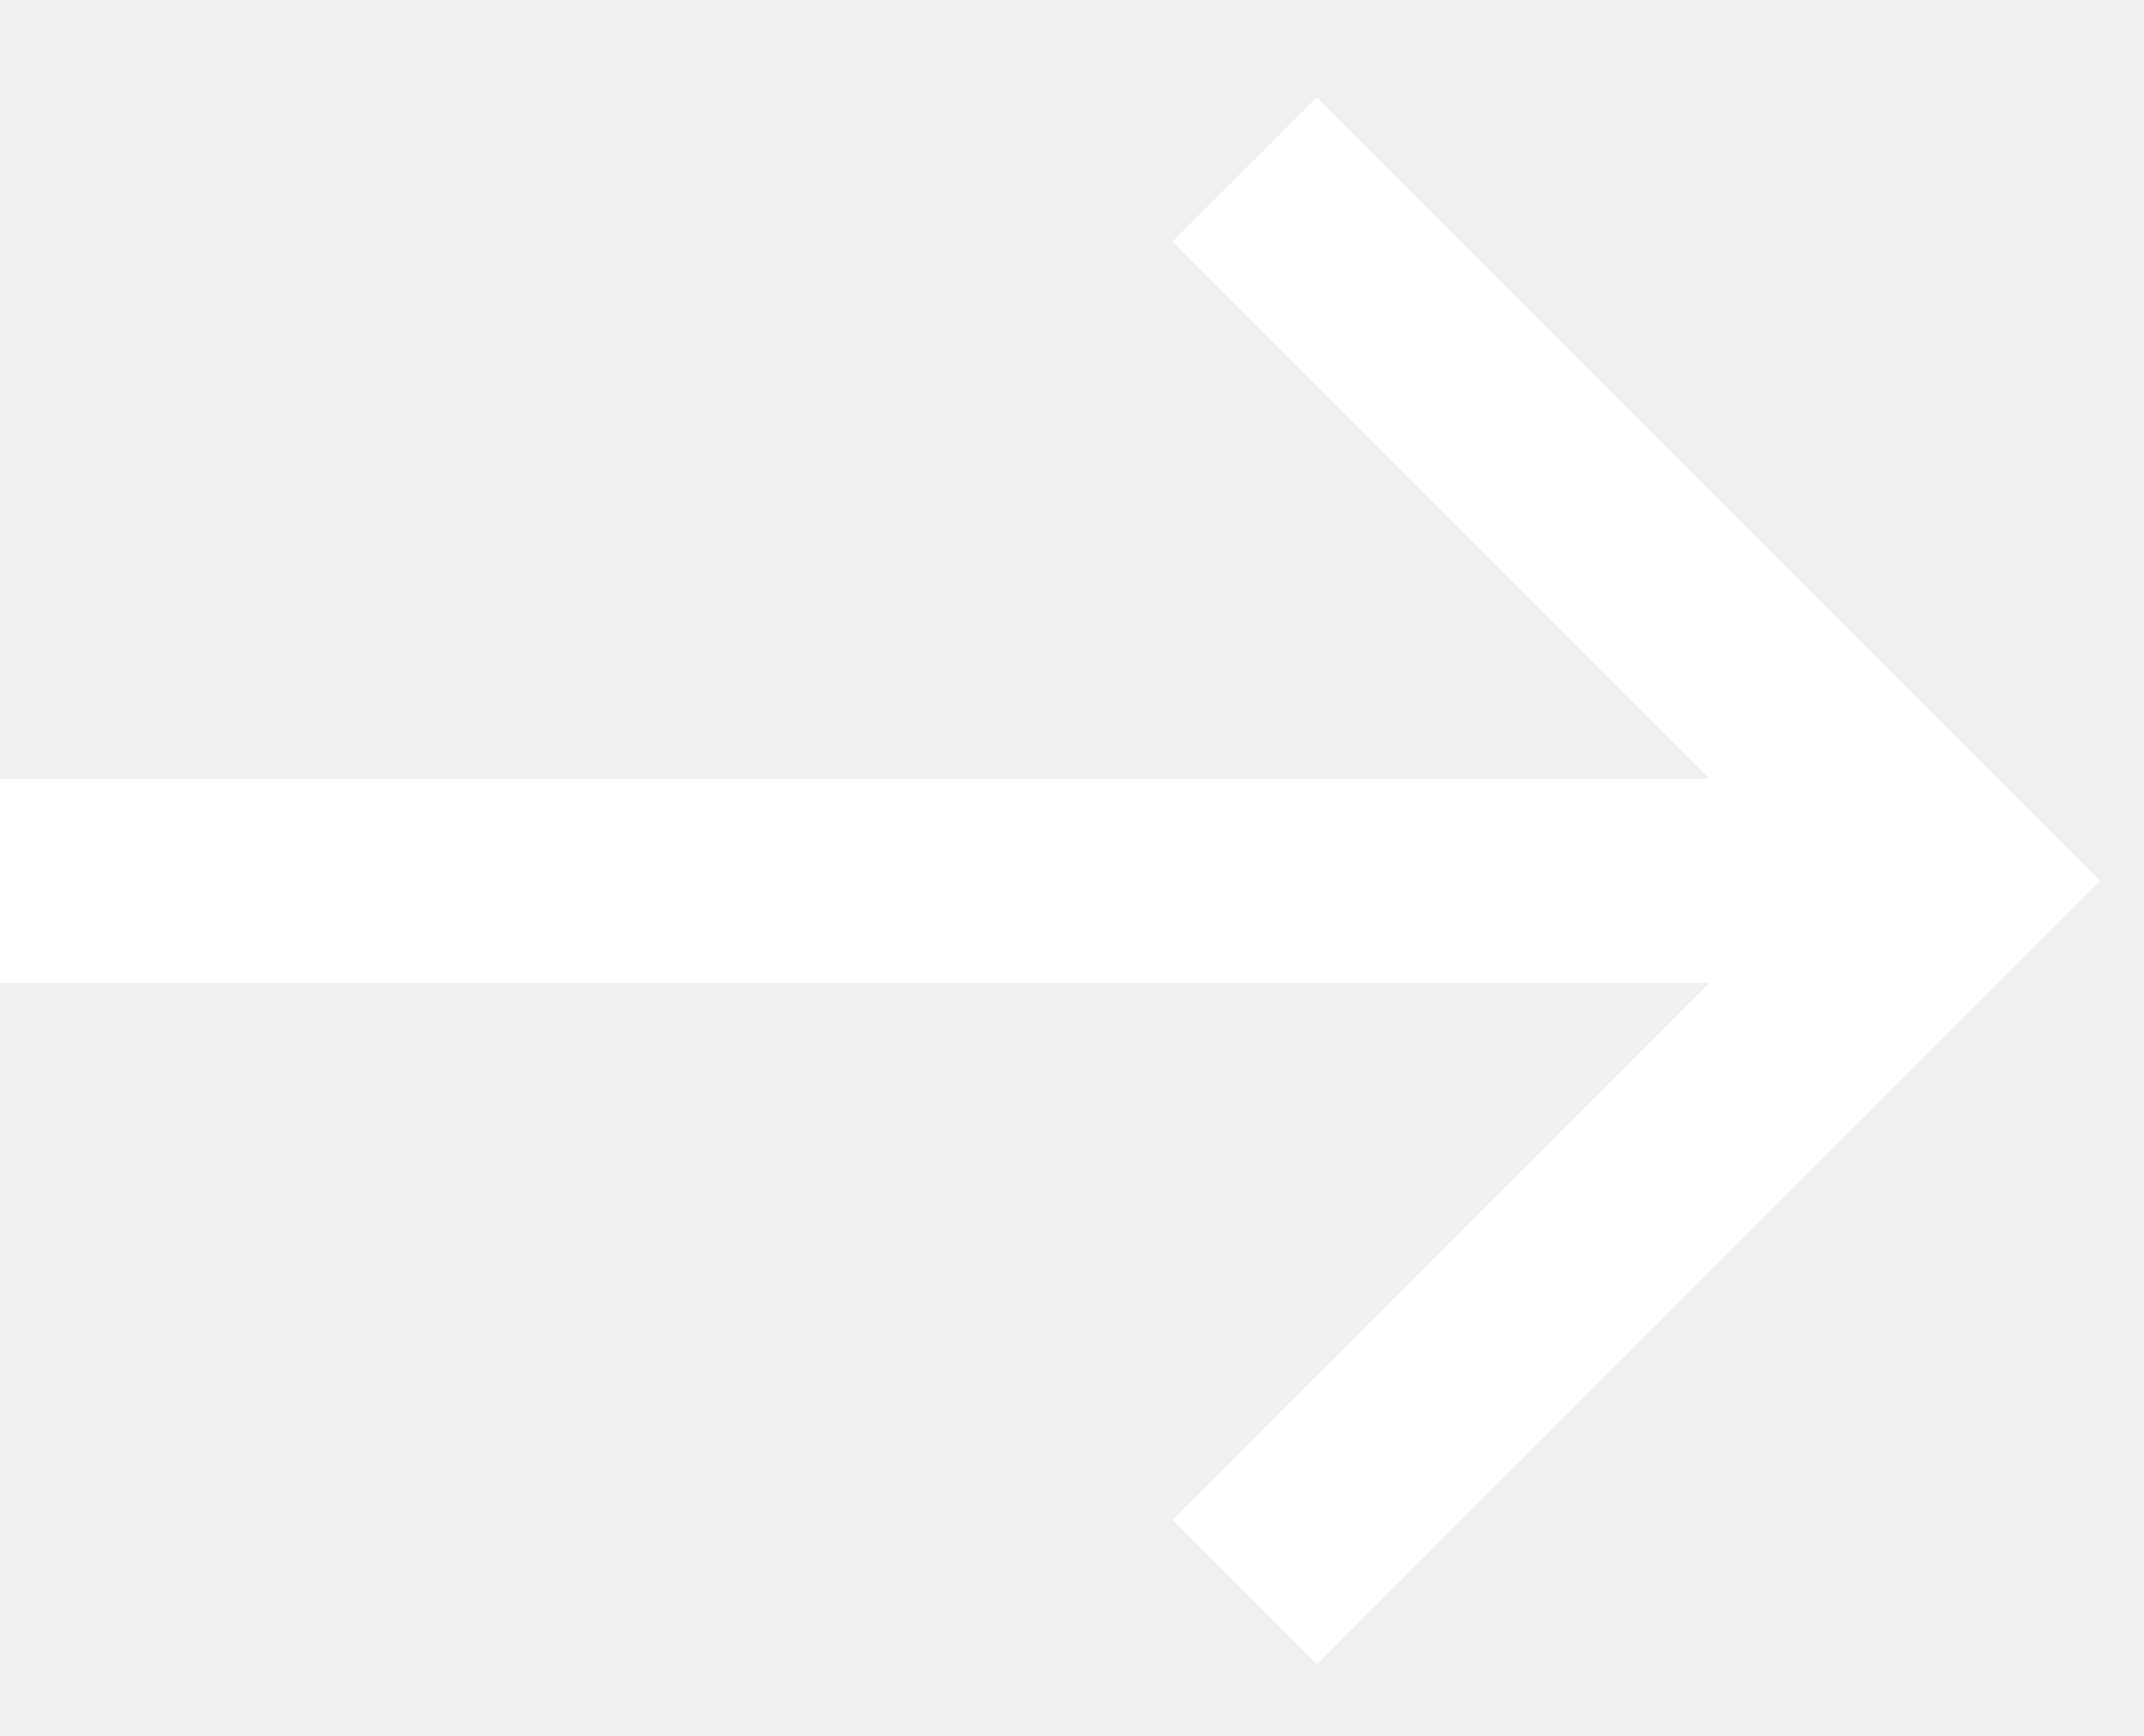
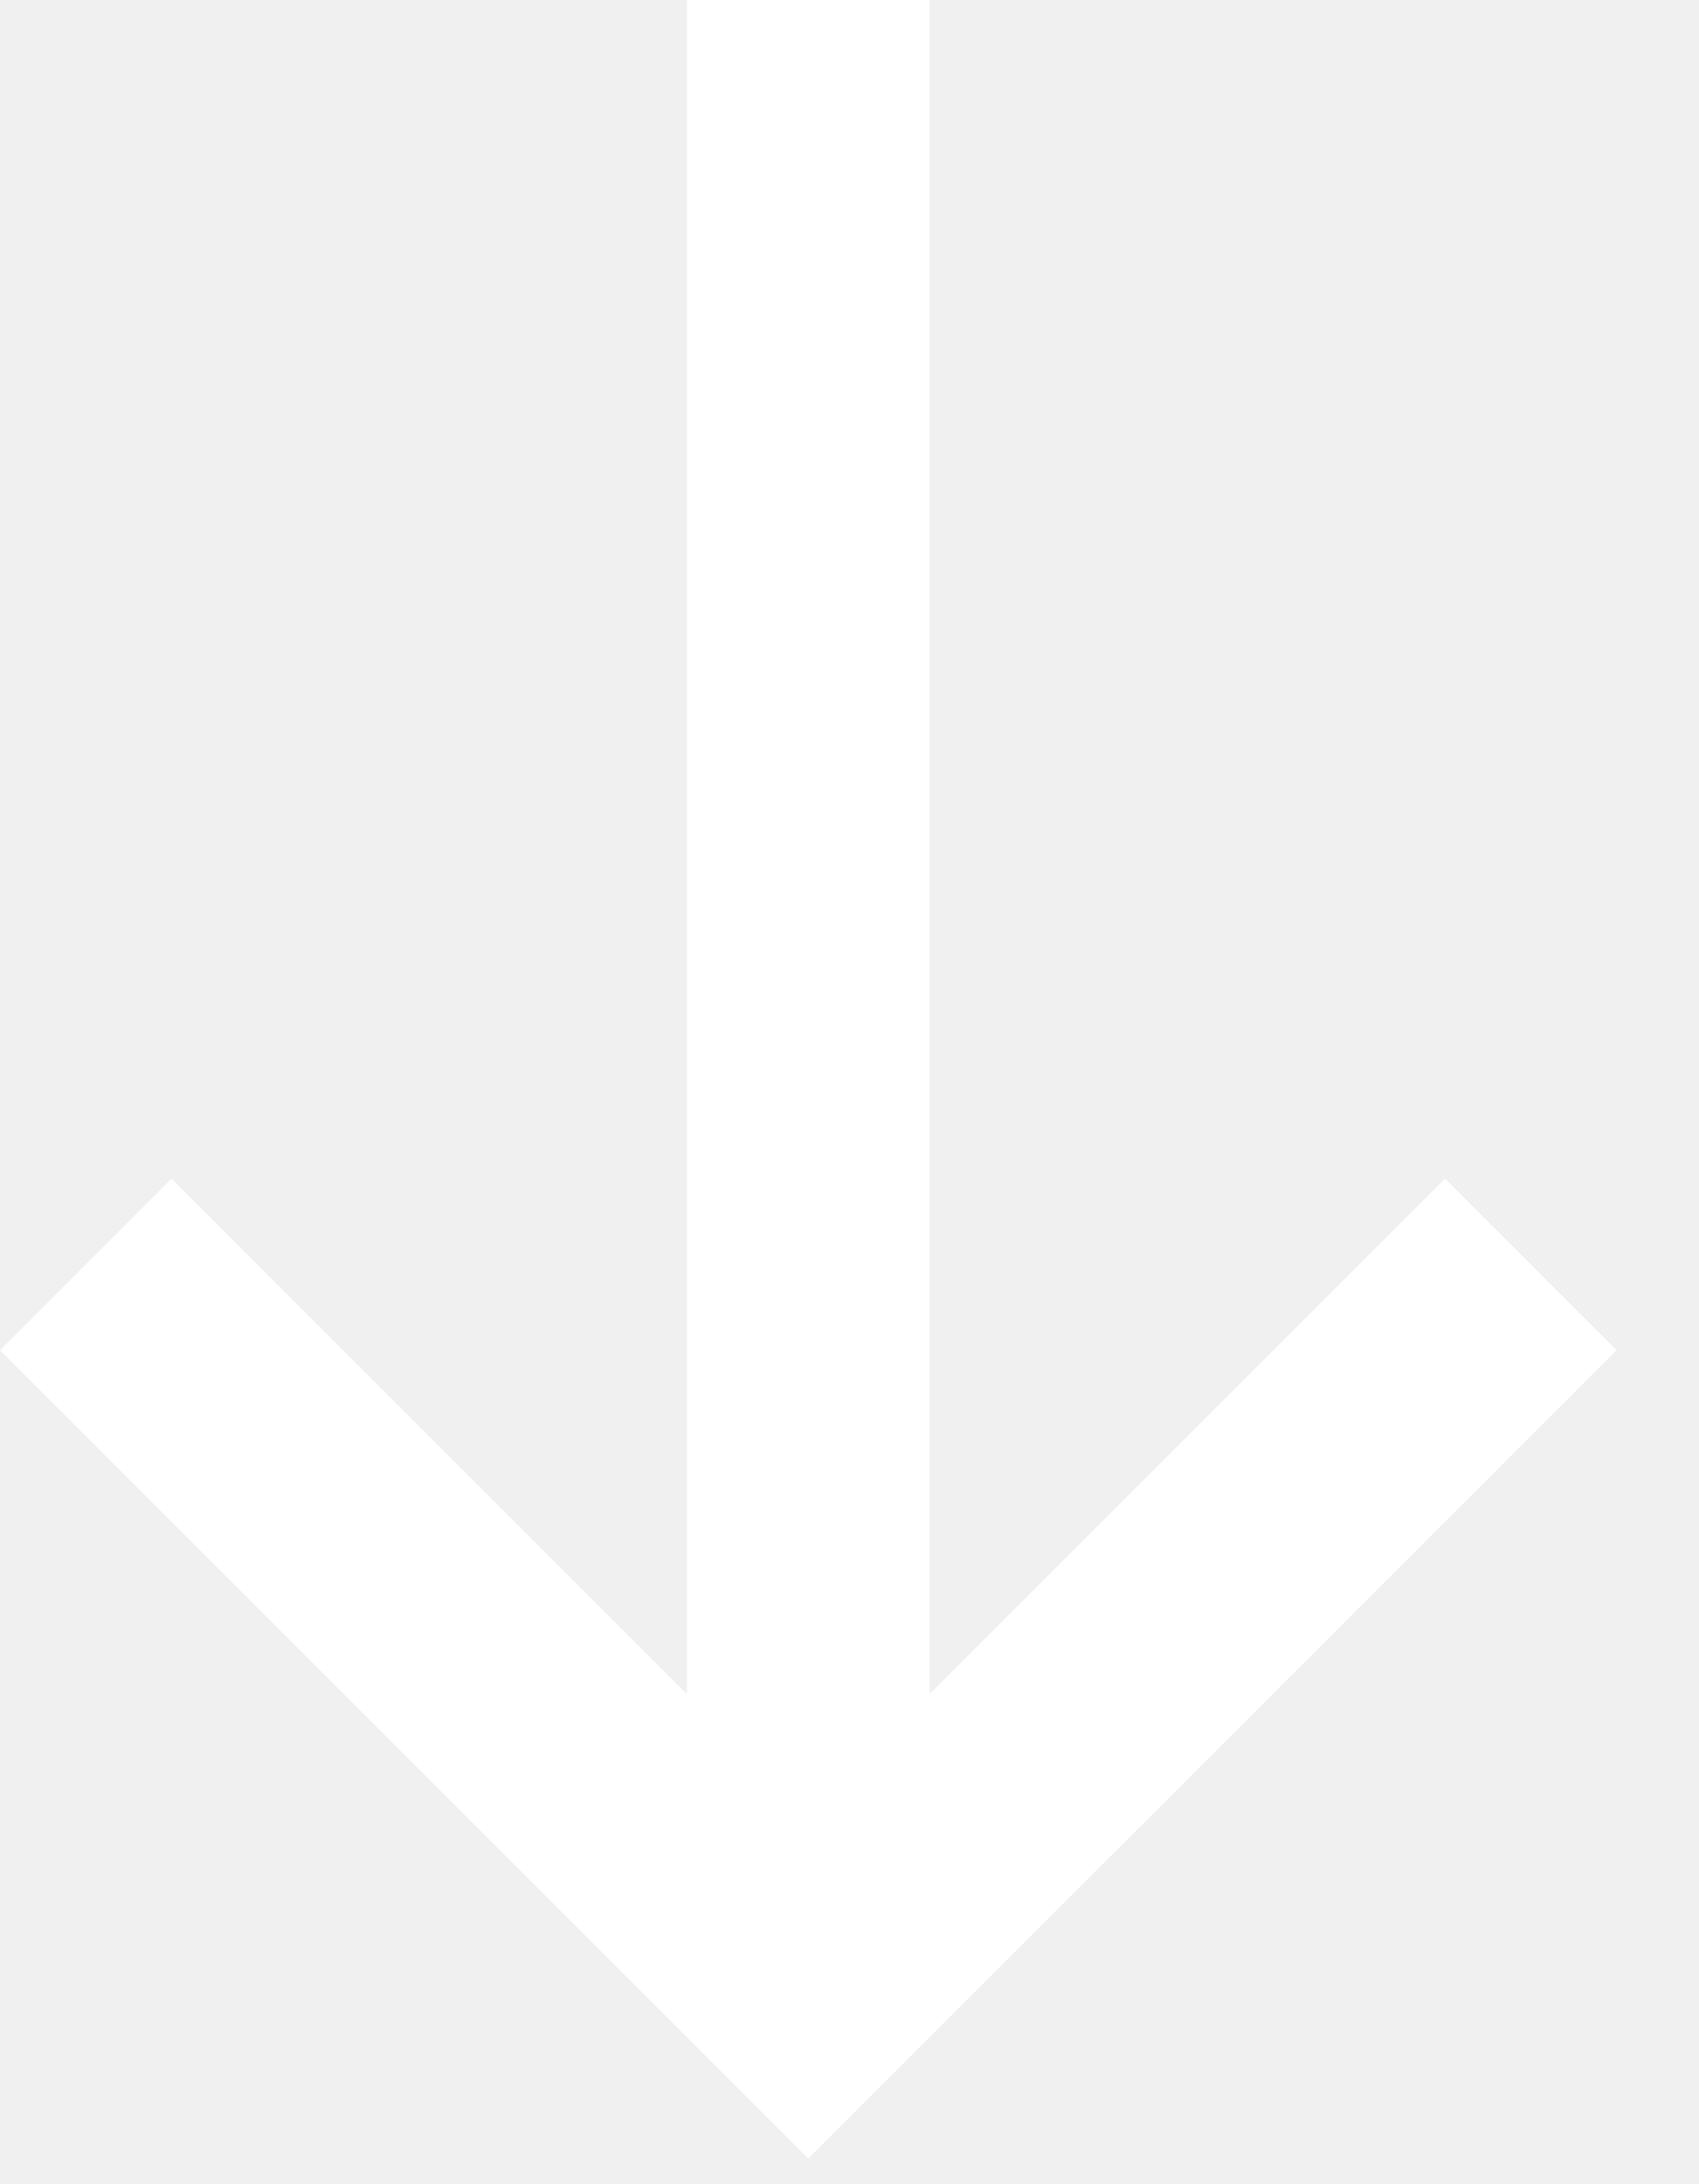
- <svg xmlns="http://www.w3.org/2000/svg" width="21" height="17" viewBox="0 0 21 17" fill="white">
-   <path d="M16.742 7.626L11.483 2.367L12.898 0.953L20.571 8.626L12.898 16.299L11.483 14.885L16.742 9.626H2.52881e-07L0 7.626H16.742Z" fill="white" />
+ <svg xmlns="http://www.w3.org/2000/svg" width="14" height="18" viewBox="0 0 14 18" fill="none">
+   <path d="M7.662 13.962L11.91 9.714L13.325 11.129L6.662 17.791L0 11.129L1.414 9.714L5.662 13.963V2.52881e-07L7.662 0V13.962Z" fill="white" />
</svg>
